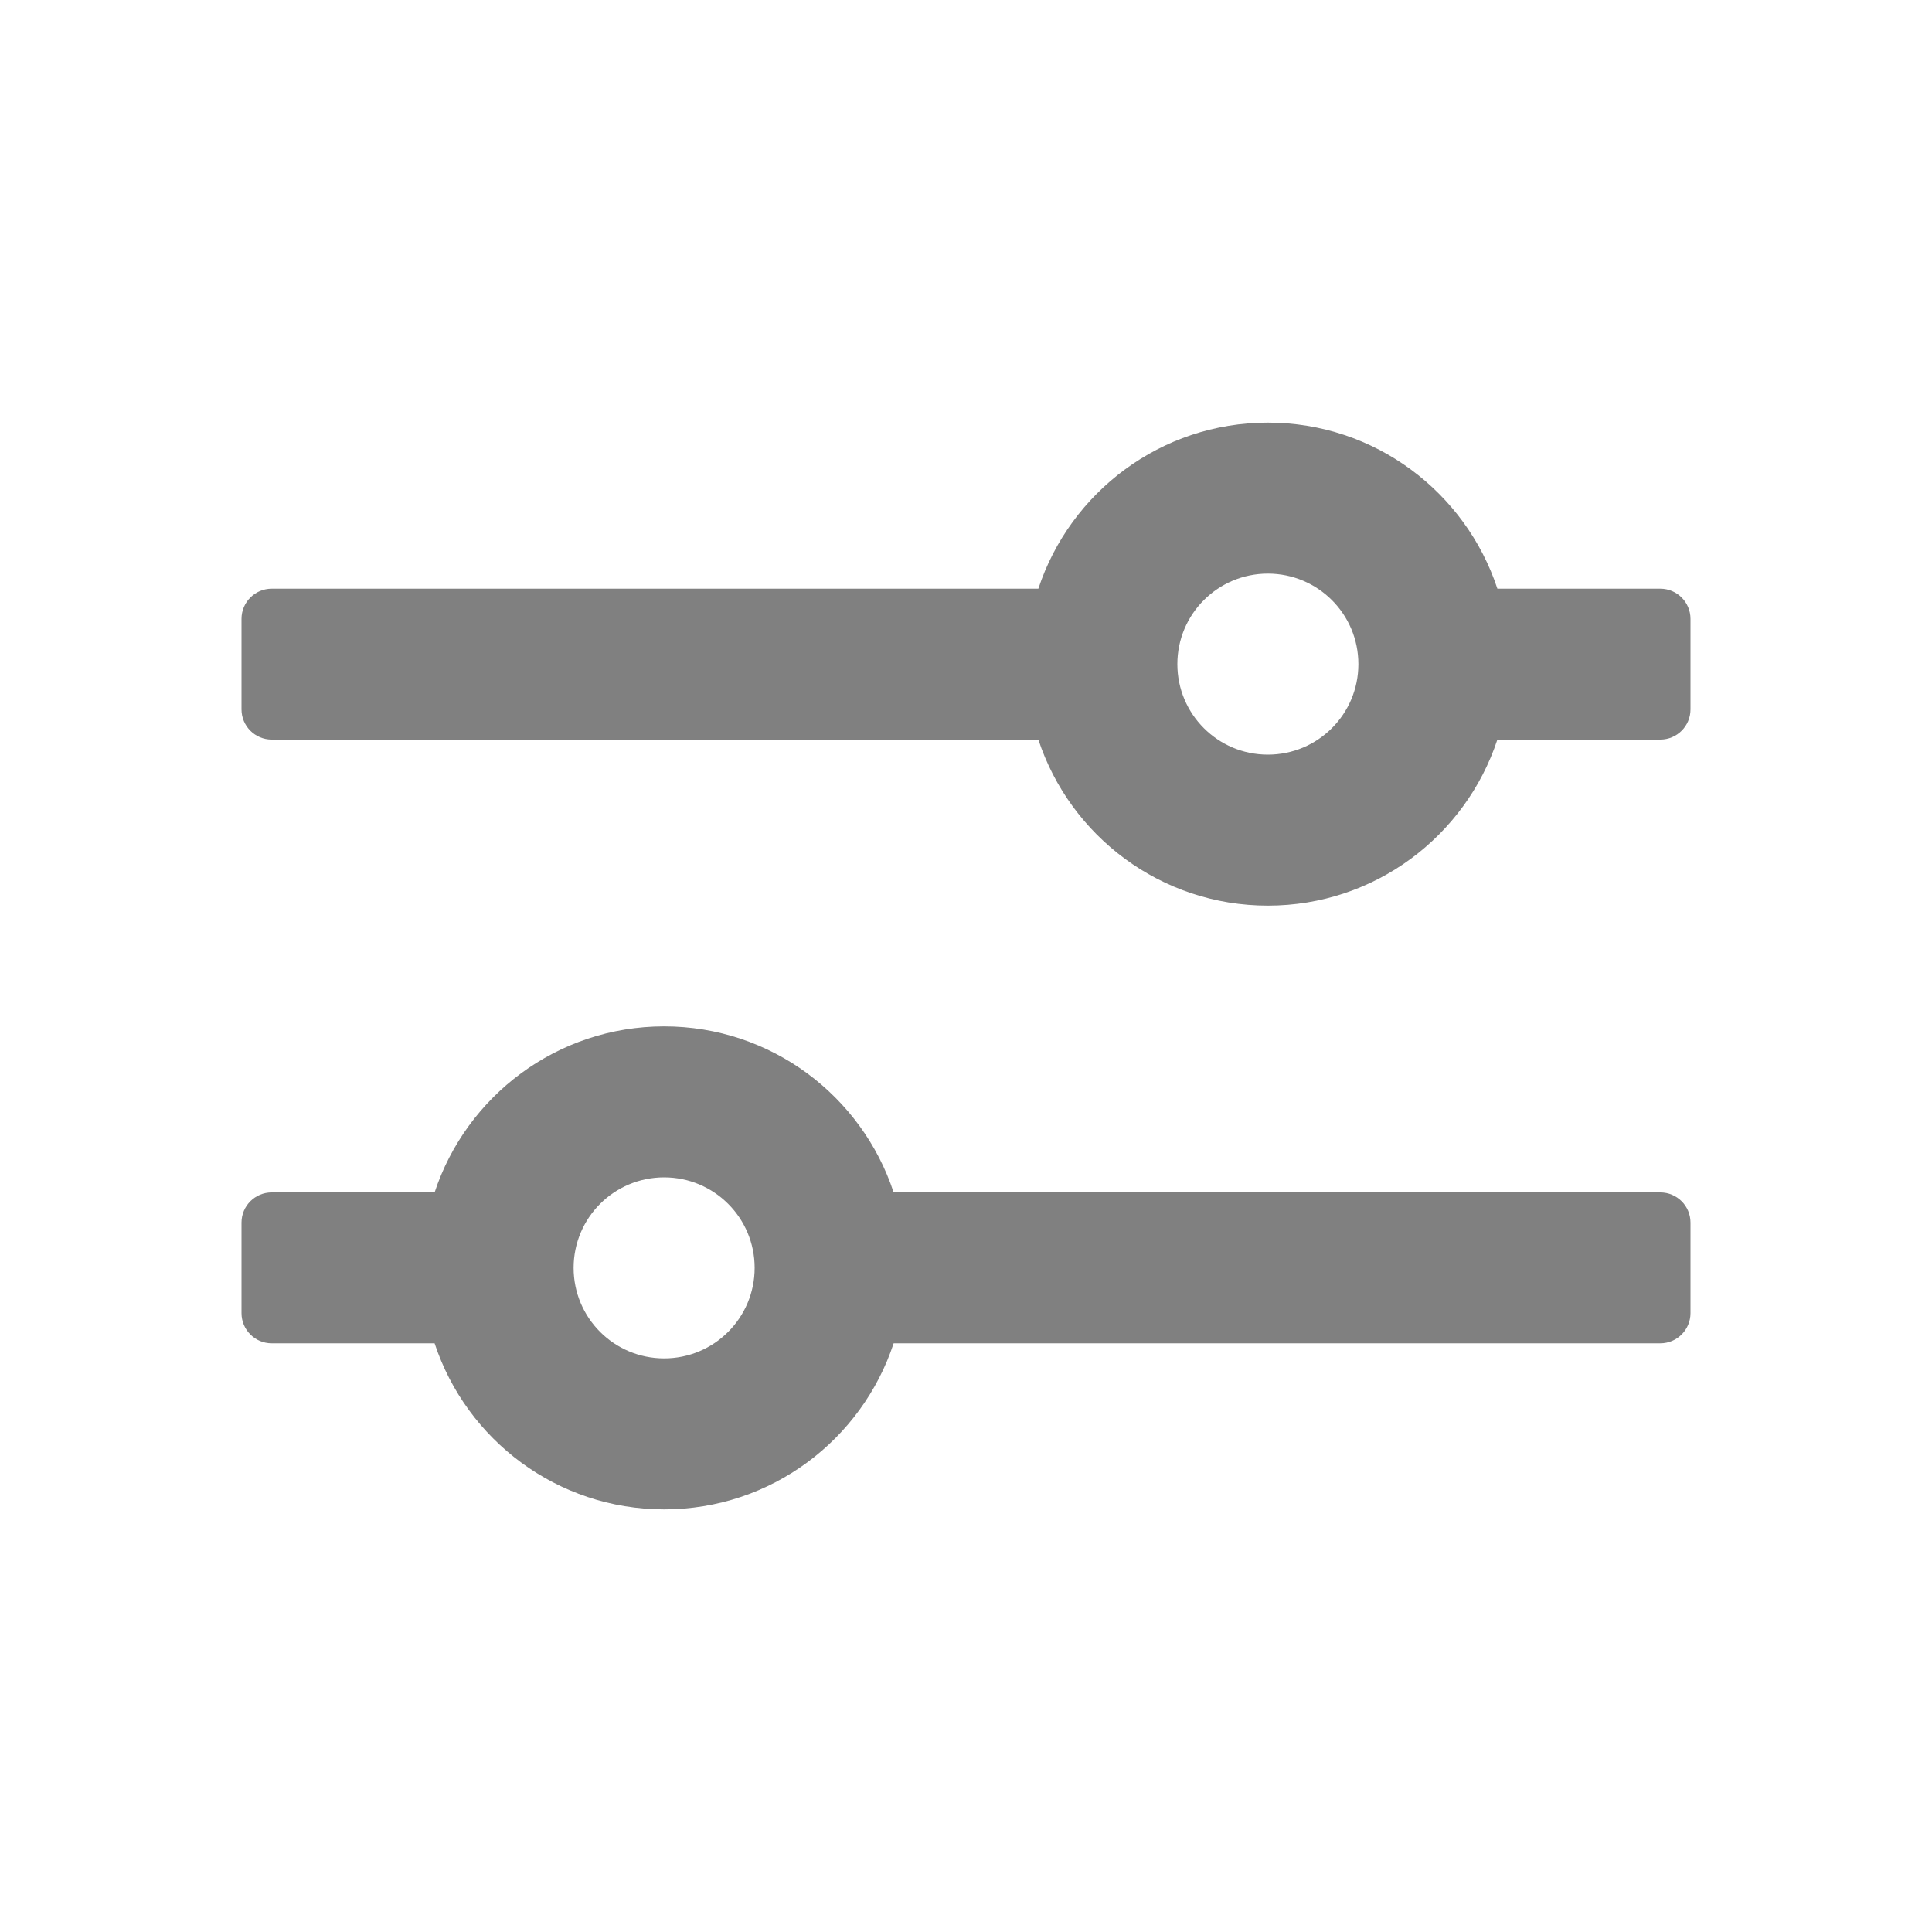
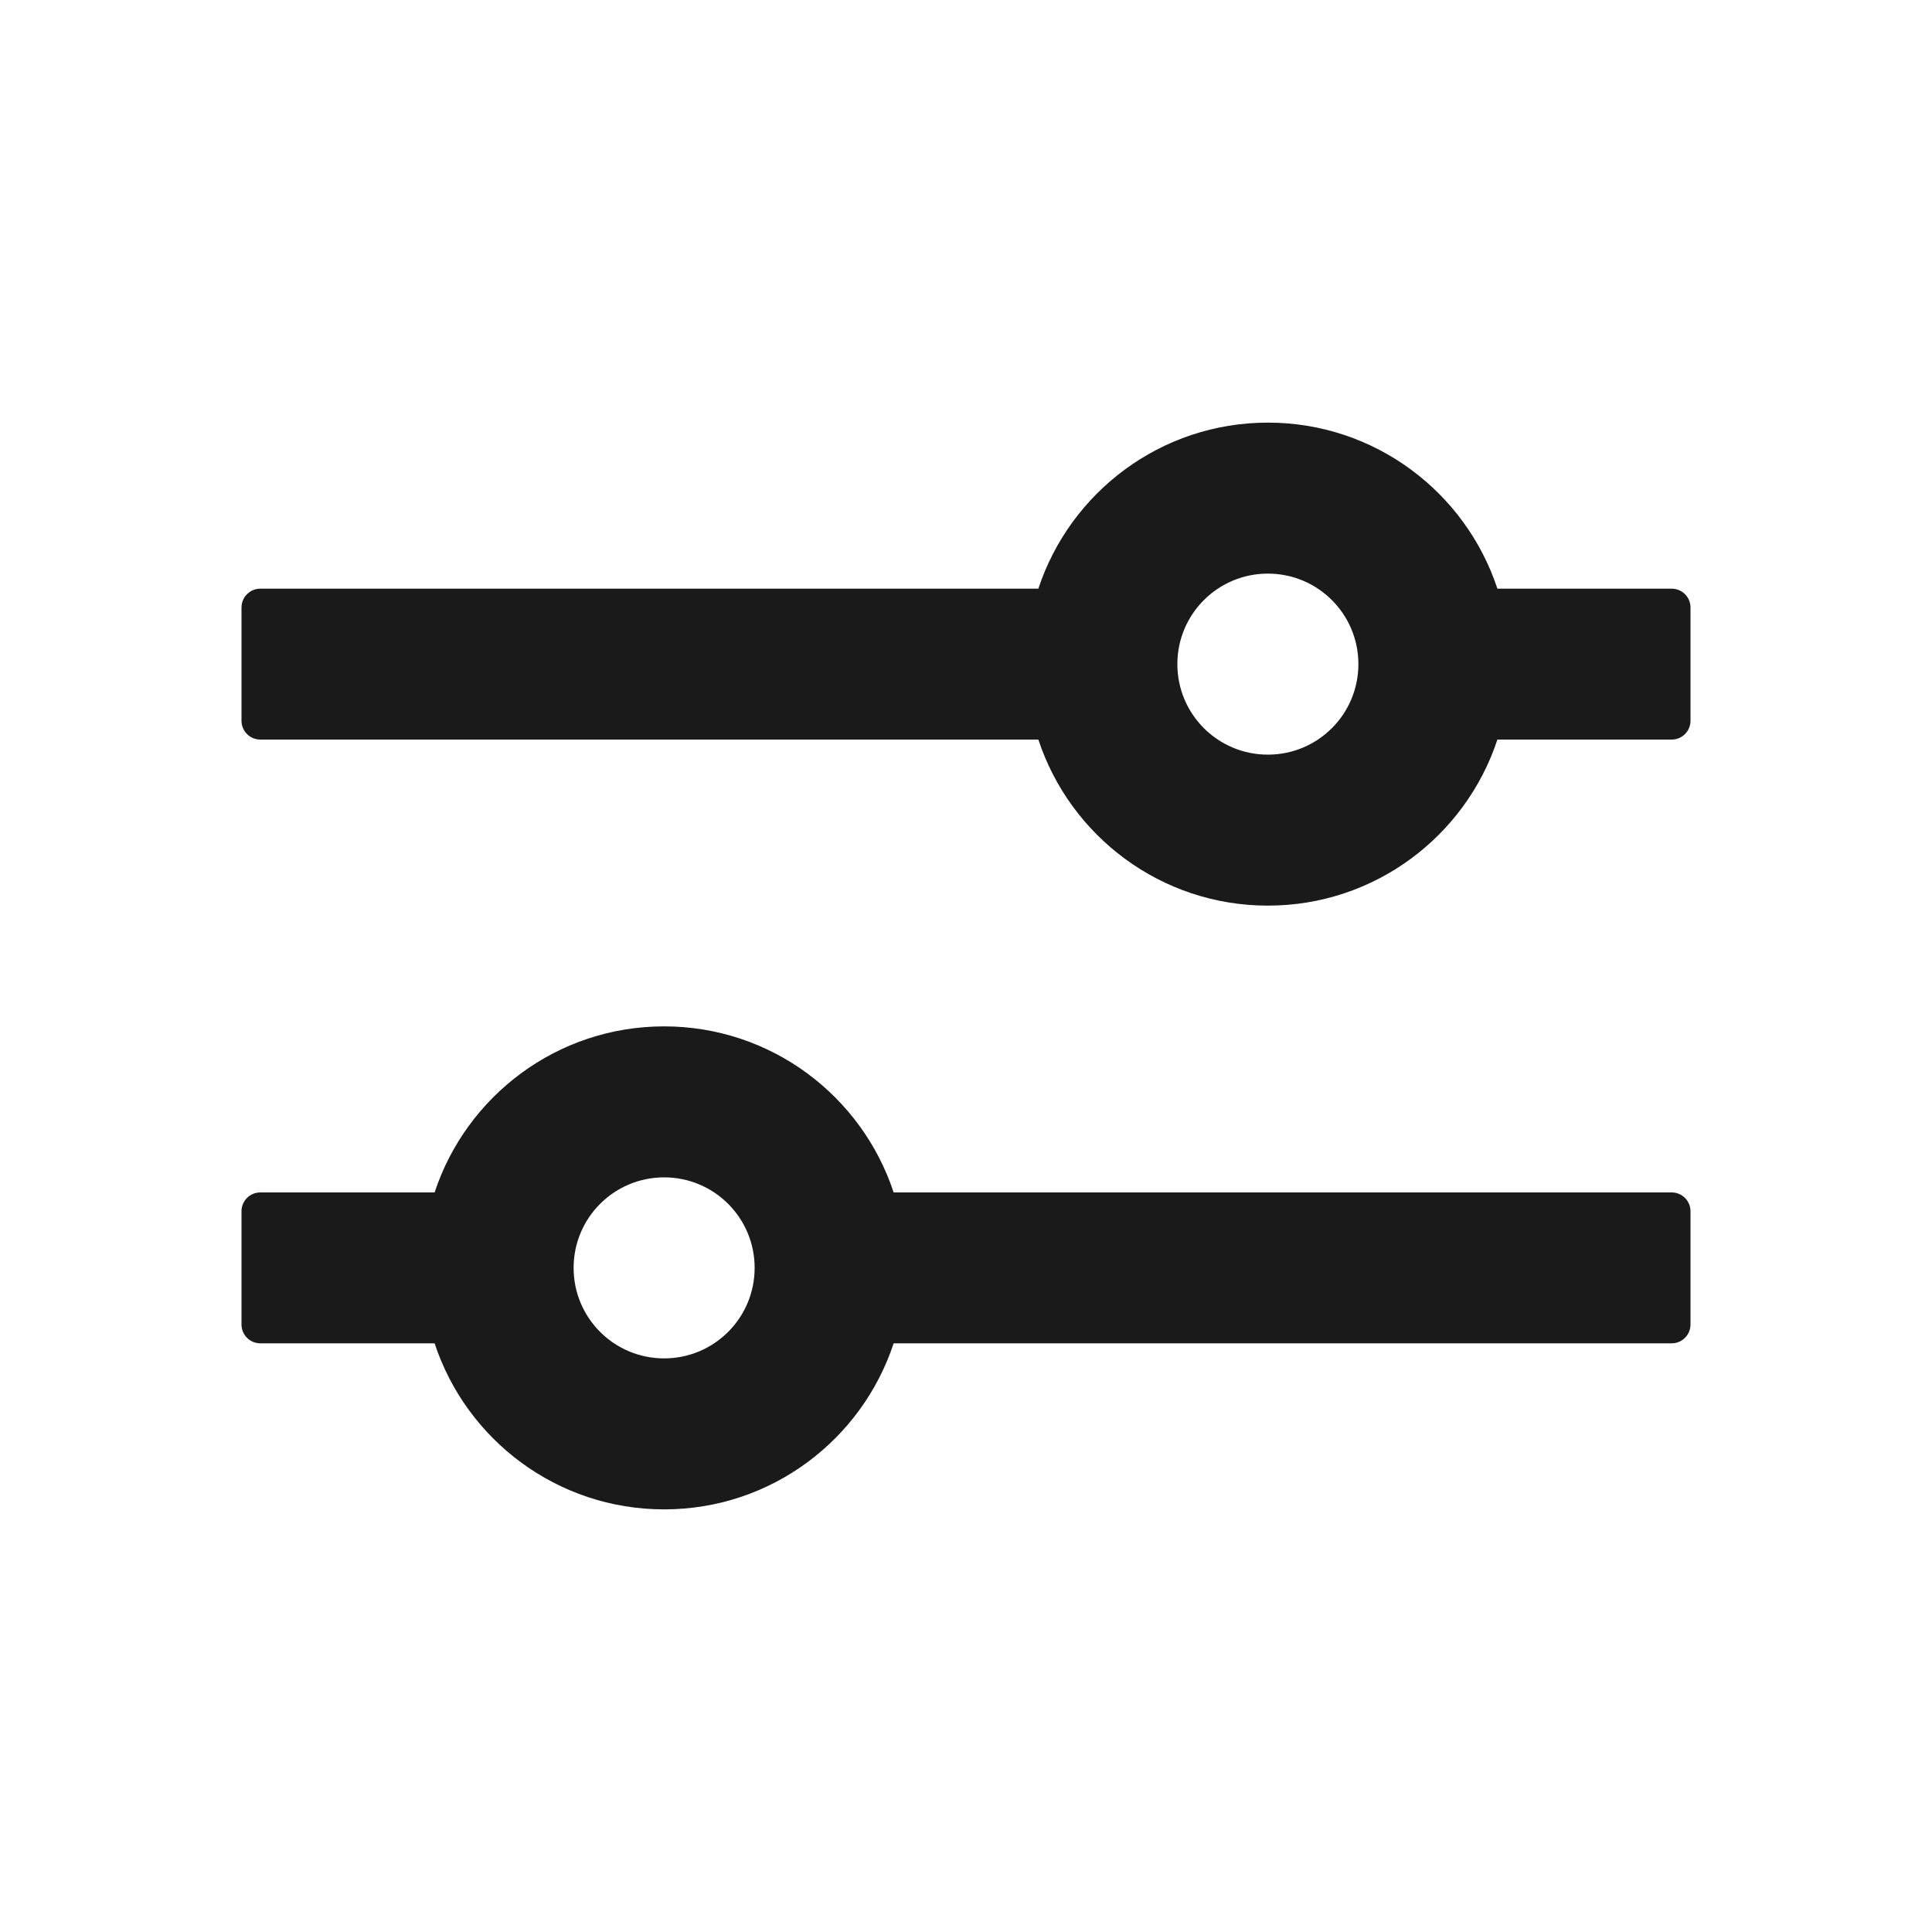
<svg xmlns="http://www.w3.org/2000/svg" width="20" height="20" viewBox="0 0 20 20" fill="none">
  <g id="Group 2570">
    <g id="Union">
-       <path fill-rule="evenodd" clip-rule="evenodd" d="M2.5 7.344C2.5 7.516 2.64 7.656 2.812 7.656H10.749C11.078 8.654 12.017 9.375 13.125 9.375C14.233 9.375 15.172 8.654 15.501 7.656H17.188C17.36 7.656 17.5 7.516 17.5 7.344V6.406C17.5 6.234 17.36 6.094 17.188 6.094H15.501C15.172 5.096 14.233 4.375 13.125 4.375C12.017 4.375 11.078 5.096 10.749 6.094H2.812C2.64 6.094 2.5 6.234 2.5 6.406V7.344ZM13.125 5.938C12.607 5.938 12.188 6.357 12.188 6.875C12.188 7.393 12.607 7.812 13.125 7.812C13.643 7.812 14.062 7.393 14.062 6.875C14.062 6.357 13.643 5.938 13.125 5.938Z" fill="#808080" />
-       <path fill-rule="evenodd" clip-rule="evenodd" d="M9.251 13.906C8.922 14.904 7.983 15.625 6.875 15.625C5.767 15.625 4.828 14.904 4.499 13.906H2.812C2.64 13.906 2.5 13.766 2.5 13.594V12.656C2.5 12.484 2.64 12.344 2.812 12.344H4.499C4.828 11.346 5.767 10.625 6.875 10.625C7.983 10.625 8.922 11.346 9.251 12.344H17.188C17.36 12.344 17.5 12.484 17.5 12.656V13.594C17.5 13.766 17.36 13.906 17.188 13.906H9.251ZM5.938 13.125C5.938 12.607 6.357 12.188 6.875 12.188C7.393 12.188 7.812 12.607 7.812 13.125C7.812 13.643 7.393 14.062 6.875 14.062C6.357 14.062 5.938 13.643 5.938 13.125Z" fill="#808080" />
+       <path fill-rule="evenodd" clip-rule="evenodd" d="M2.5 7.461C2.5 7.569 2.587 7.656 2.695 7.656H10.749C11.078 8.654 12.017 9.375 13.125 9.375C14.233 9.375 15.172 8.654 15.501 7.656H17.305C17.413 7.656 17.5 7.569 17.5 7.461V6.289C17.5 6.181 17.413 6.094 17.305 6.094H15.501C15.172 5.096 14.233 4.375 13.125 4.375C12.017 4.375 11.078 5.096 10.749 6.094H2.695C2.587 6.094 2.5 6.181 2.5 6.289V7.461ZM13.125 5.938C12.607 5.938 12.188 6.357 12.188 6.875C12.188 7.393 12.607 7.812 13.125 7.812C13.643 7.812 14.062 7.393 14.062 6.875C14.062 6.357 13.643 5.938 13.125 5.938Z" fill="#1A1A1A" />
+       <path fill-rule="evenodd" clip-rule="evenodd" d="M9.251 13.906C8.922 14.904 7.983 15.625 6.875 15.625C5.767 15.625 4.828 14.904 4.499 13.906H2.695C2.587 13.906 2.5 13.819 2.5 13.711V12.539C2.5 12.431 2.587 12.344 2.695 12.344H4.499C4.828 11.346 5.767 10.625 6.875 10.625C7.983 10.625 8.922 11.346 9.251 12.344H17.305C17.413 12.344 17.5 12.431 17.5 12.539V13.711C17.5 13.819 17.413 13.906 17.305 13.906H9.251ZM5.938 13.125C5.938 12.607 6.357 12.188 6.875 12.188C7.393 12.188 7.812 12.607 7.812 13.125C7.812 13.643 7.393 14.062 6.875 14.062C6.357 14.062 5.938 13.643 5.938 13.125Z" fill="#1A1A1A" />
    </g>
  </g>
</svg>
